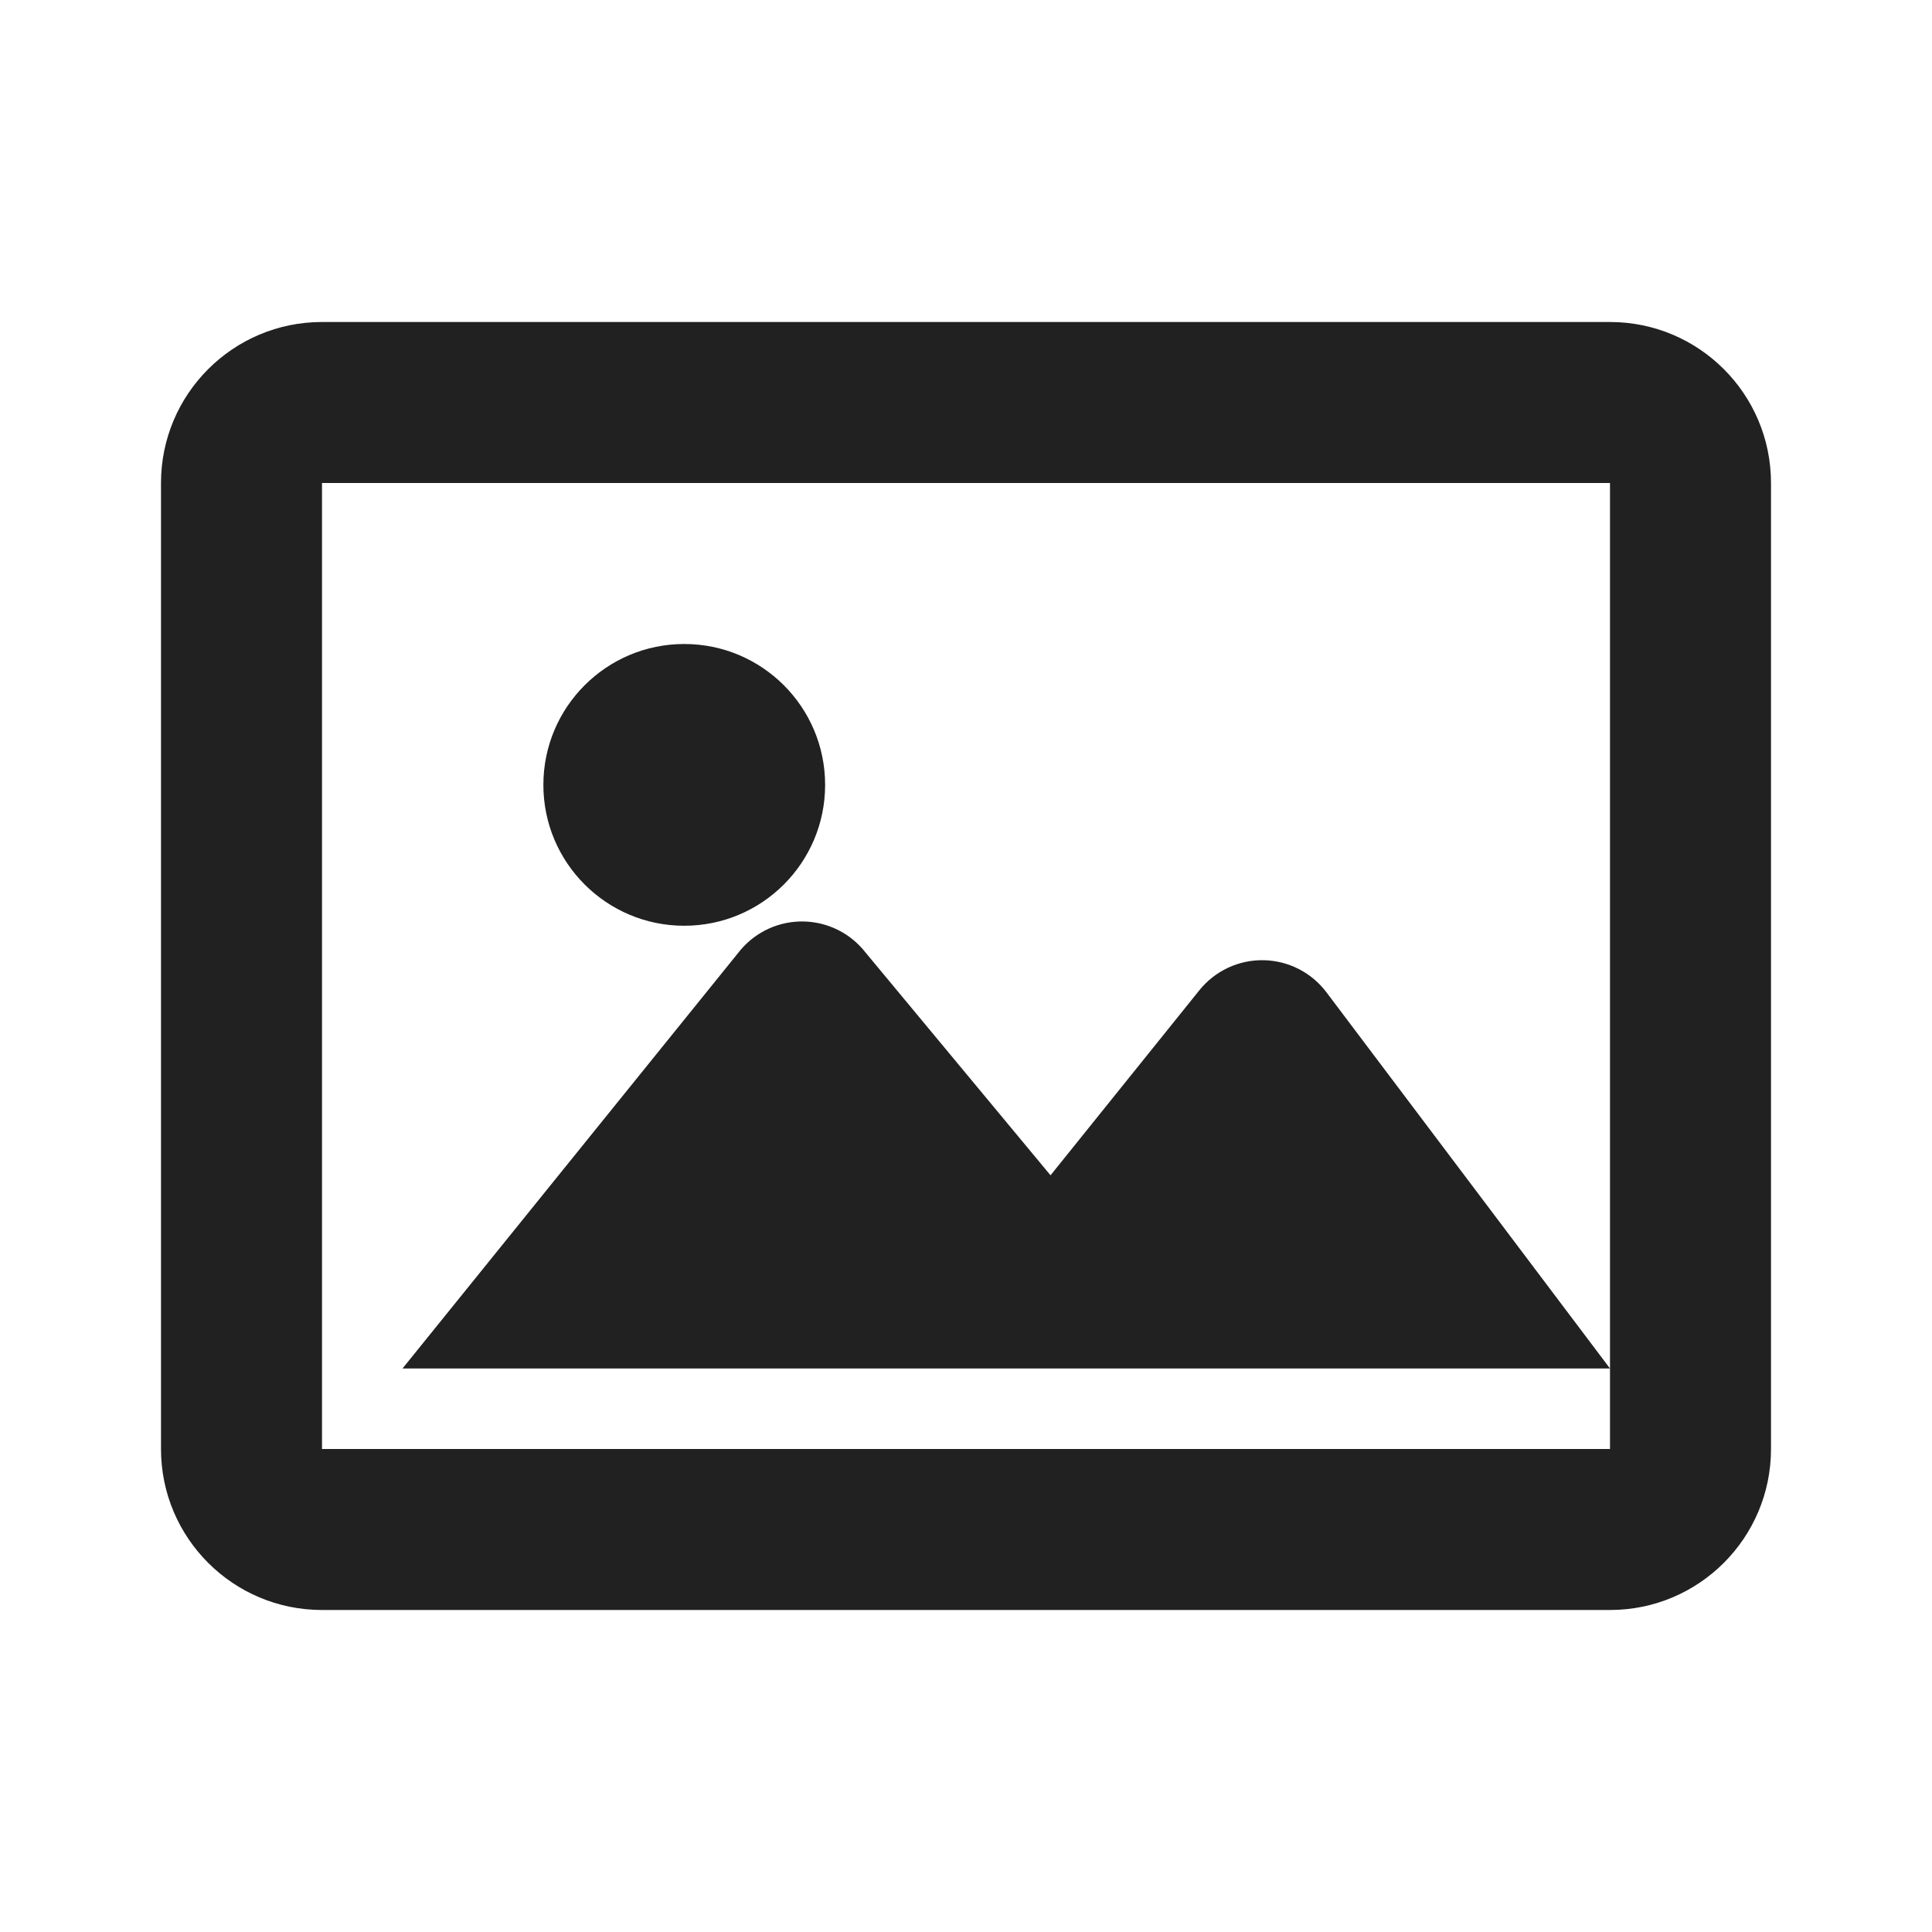
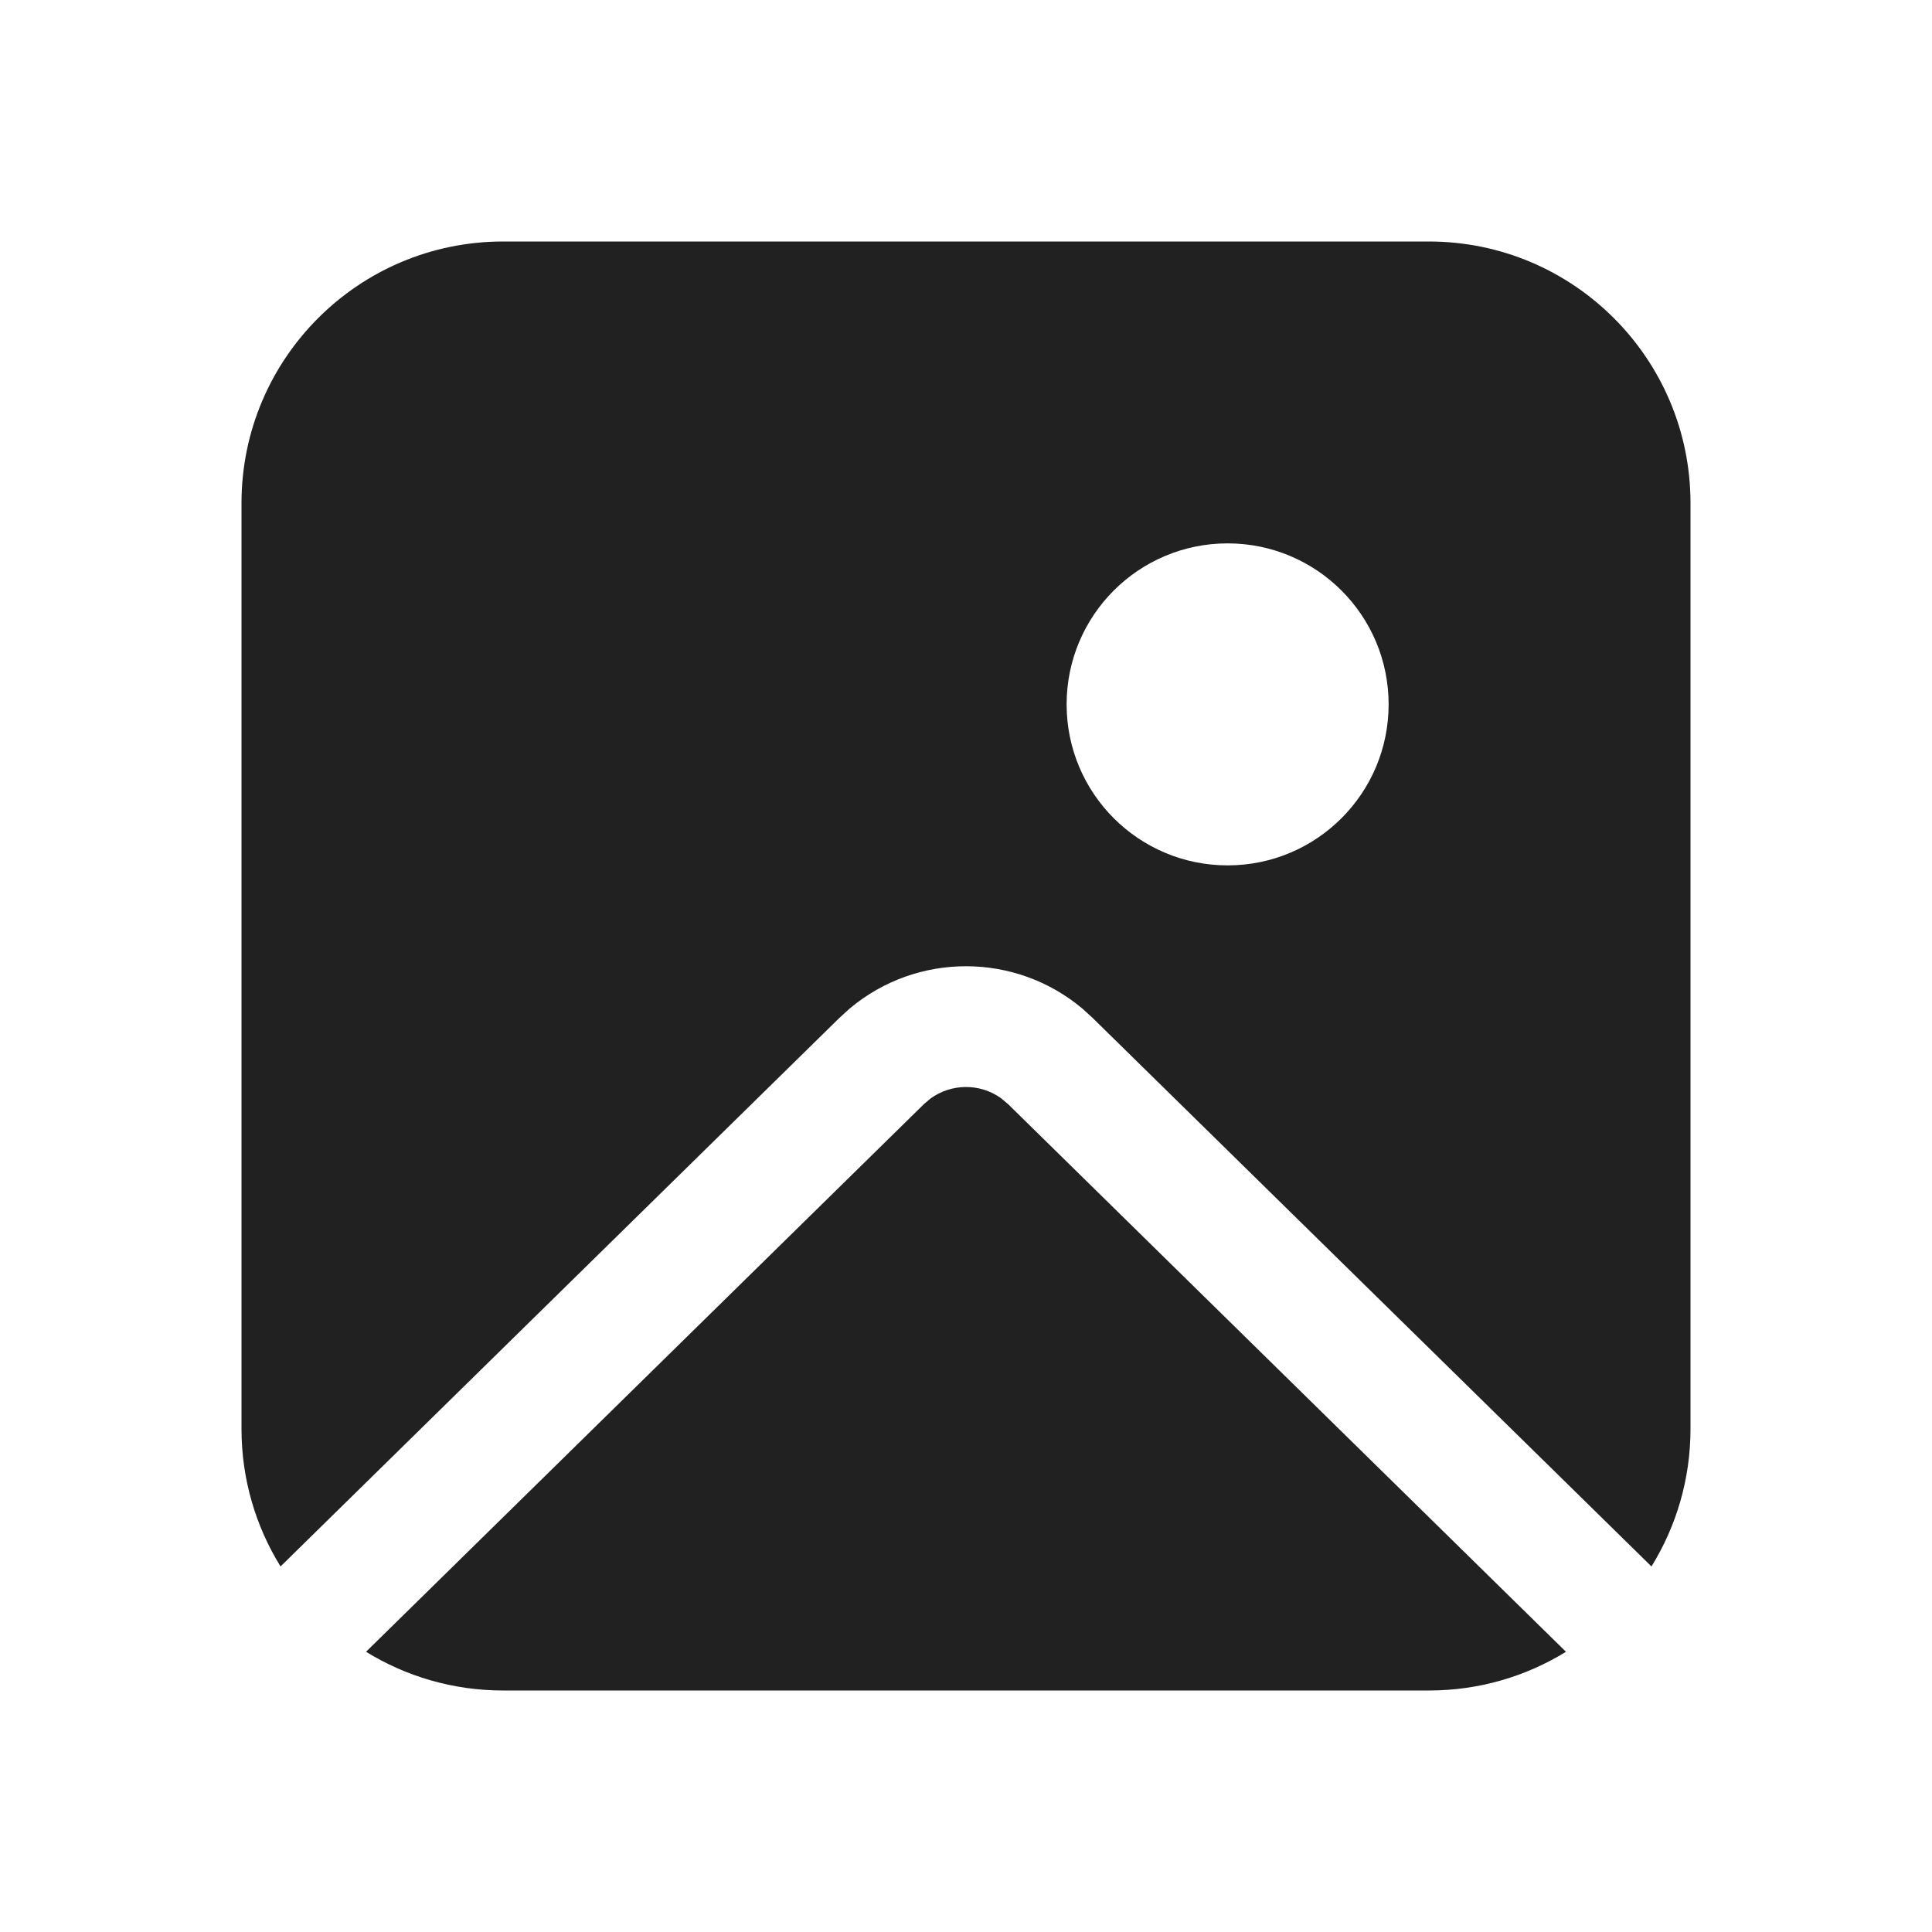
<svg xmlns="http://www.w3.org/2000/svg" width="24" height="24" viewBox="0 0 24 24" fill="none">
-   <path d="M4 4h16a2 2 0 0 1 2 2v12a2 2 0 0 1-2 2H4a2 2 0 0 1-2-2V6a2 2 0 0 1 2-2zm0 2v12h16V6H4zm4.5 2a1.75 1.75 0 1 1 0 3.5 1.75 1.75 0 0 1 0-3.5zM5 17l4.2-5.2a1 1 0 0 1 1.55.03l2.3 2.77 1.85-2.3a1 1 0 0 1 1.58.03L20 17H5z" fill="#212121" />
+   <path d="M11.558 13.647L11.475 13.718L4.547 20.519C5.042 20.824 5.626 21 6.25 21H17.75C18.375 21 18.958 20.824 19.453 20.519L12.525 13.718L12.432 13.64C12.171 13.455 11.817 13.458 11.558 13.647ZM21 6.25C21 4.455 19.545 3 17.75 3H6.25C4.455 3 3 4.455 3 6.25V17.75C3 18.377 3.178 18.963 3.485 19.459L10.424 12.648L10.559 12.525C11.394 11.827 12.615 11.829 13.448 12.531L13.576 12.648L20.515 19.459C20.822 18.963 21 18.377 21 17.75V6.25ZM15.25 10.75C14.145 10.75 13.25 9.855 13.25 8.75C13.25 7.645 14.145 6.75 15.25 6.75C16.355 6.75 17.25 7.645 17.25 8.75C17.25 9.855 16.355 10.75 15.25 10.75Z" fill="#212121" />
</svg>
